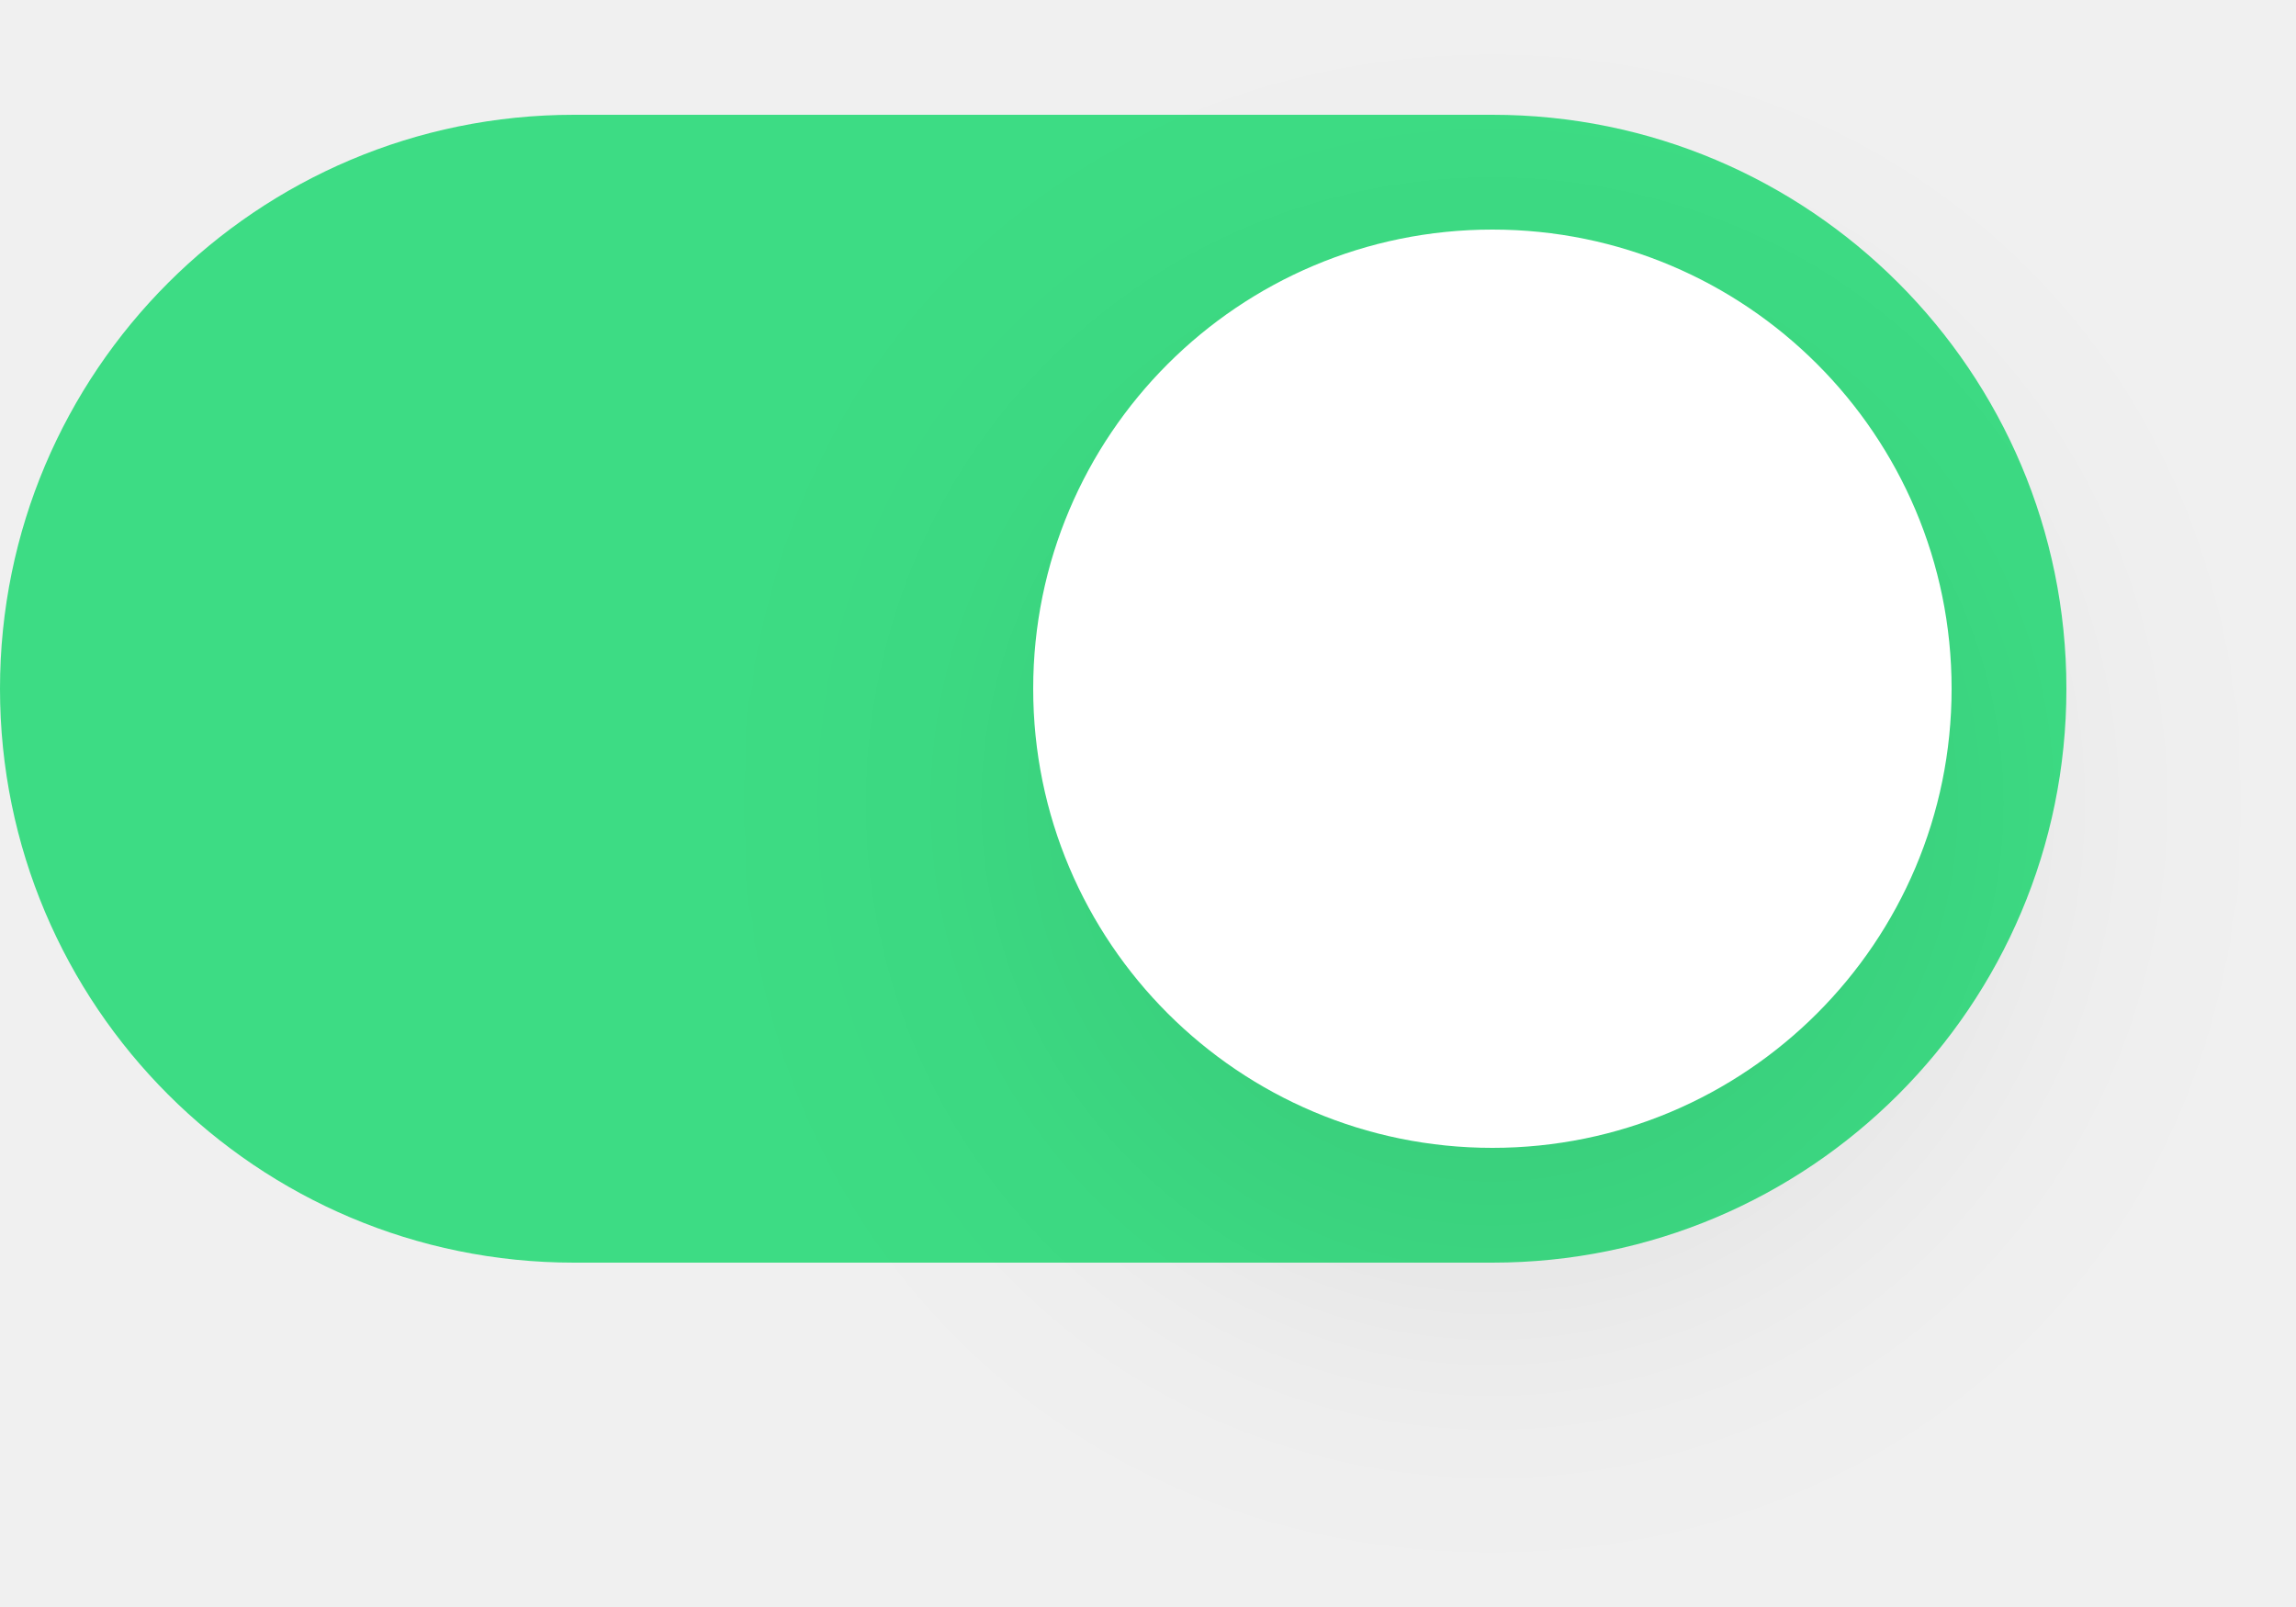
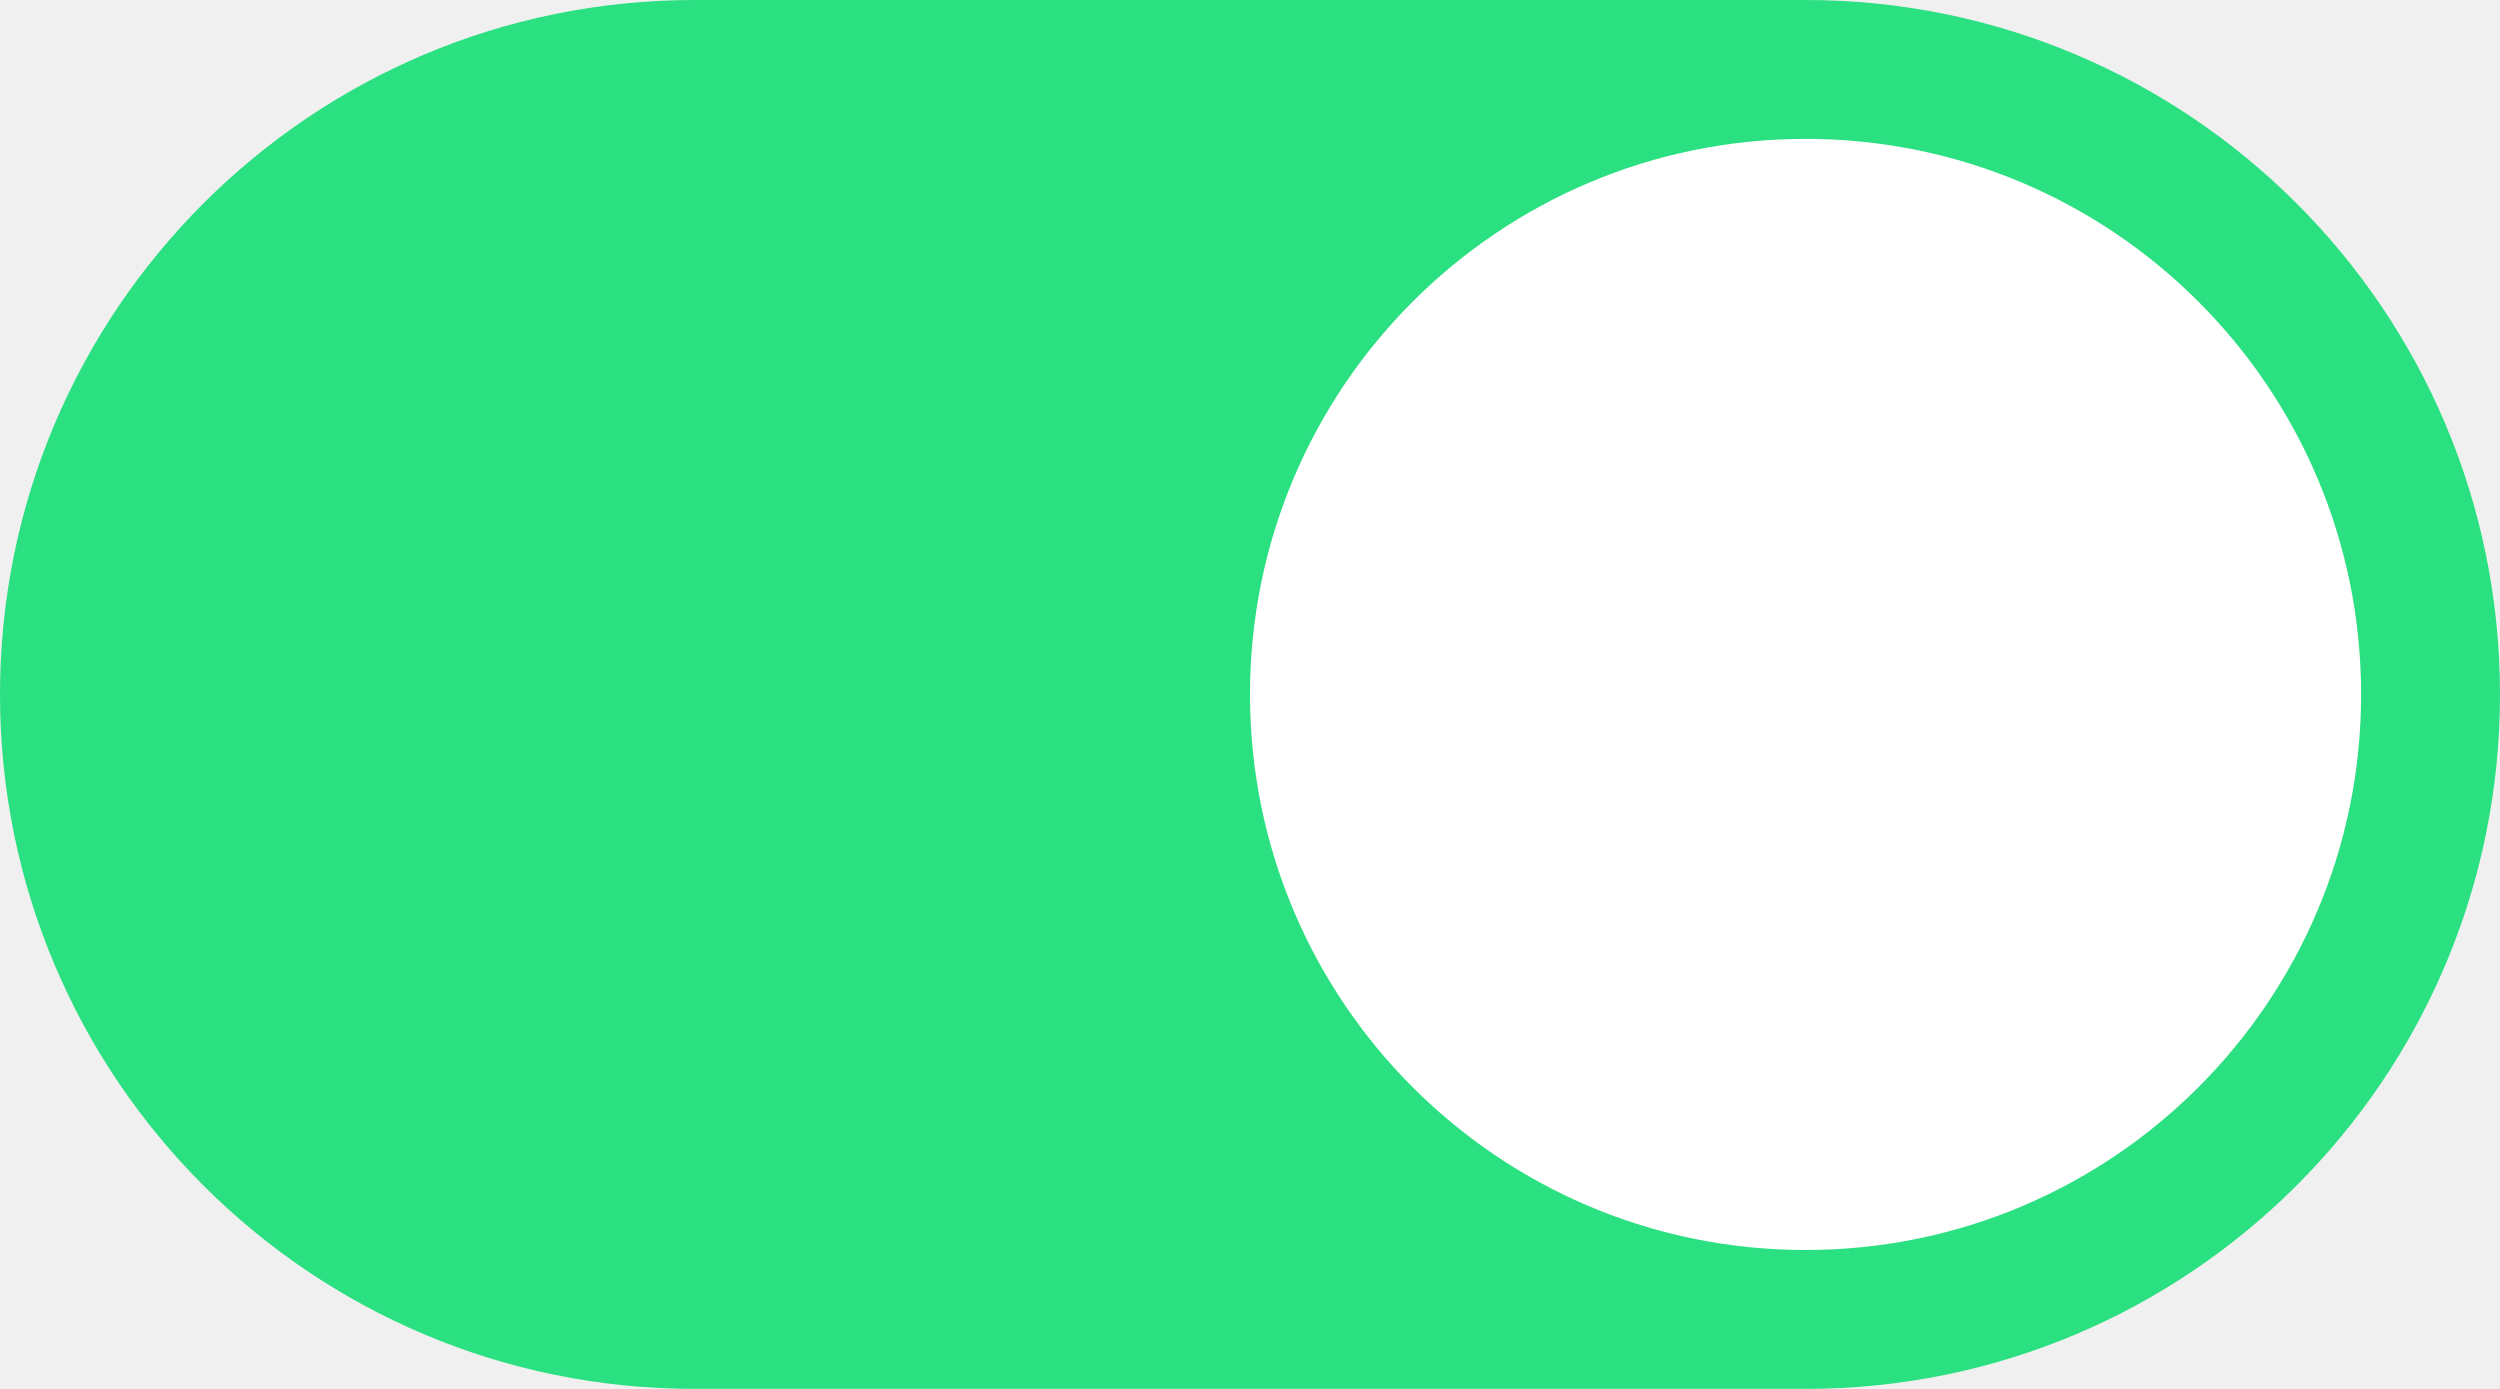
- <svg xmlns="http://www.w3.org/2000/svg" width="40" height="28" viewBox="0 0 40 28" fill="none">
-   <rect y="2" width="36" height="20" rx="10" fill="#3DDC84" />
-   <g filter="url(#filter0_d_19459_25058)">
-     <circle cx="26" cy="12" r="8" fill="white" />
-   </g>
-   <defs>
-     <filter id="filter0_d_19459_25058" x="12" y="0" width="28" height="28" filterUnits="userSpaceOnUse" color-interpolation-filters="sRGB">
-       <feFlood flood-opacity="0" result="BackgroundImageFix" />
-       <feColorMatrix in="SourceAlpha" type="matrix" values="0 0 0 0 0 0 0 0 0 0 0 0 0 0 0 0 0 0 127 0" result="hardAlpha" />
-       <feOffset dy="2" />
-       <feGaussianBlur stdDeviation="3" />
-       <feColorMatrix type="matrix" values="0 0 0 0 0 0 0 0 0 0 0 0 0 0 0 0 0 0 0.08 0" />
-       <feBlend mode="normal" in2="BackgroundImageFix" result="effect1_dropShadow_19459_25058" />
-       <feBlend mode="normal" in="SourceGraphic" in2="effect1_dropShadow_19459_25058" result="shape" />
-     </filter>
-   </defs>
+ <svg xmlns="http://www.w3.org/2000/svg" width="36" height="20" viewBox="0 0 36 20" fill="none">
+   <rect width="36" height="20" rx="10" fill="#2BE080" />
+   <circle cx="26" cy="10" r="8" fill="white" />
</svg>
